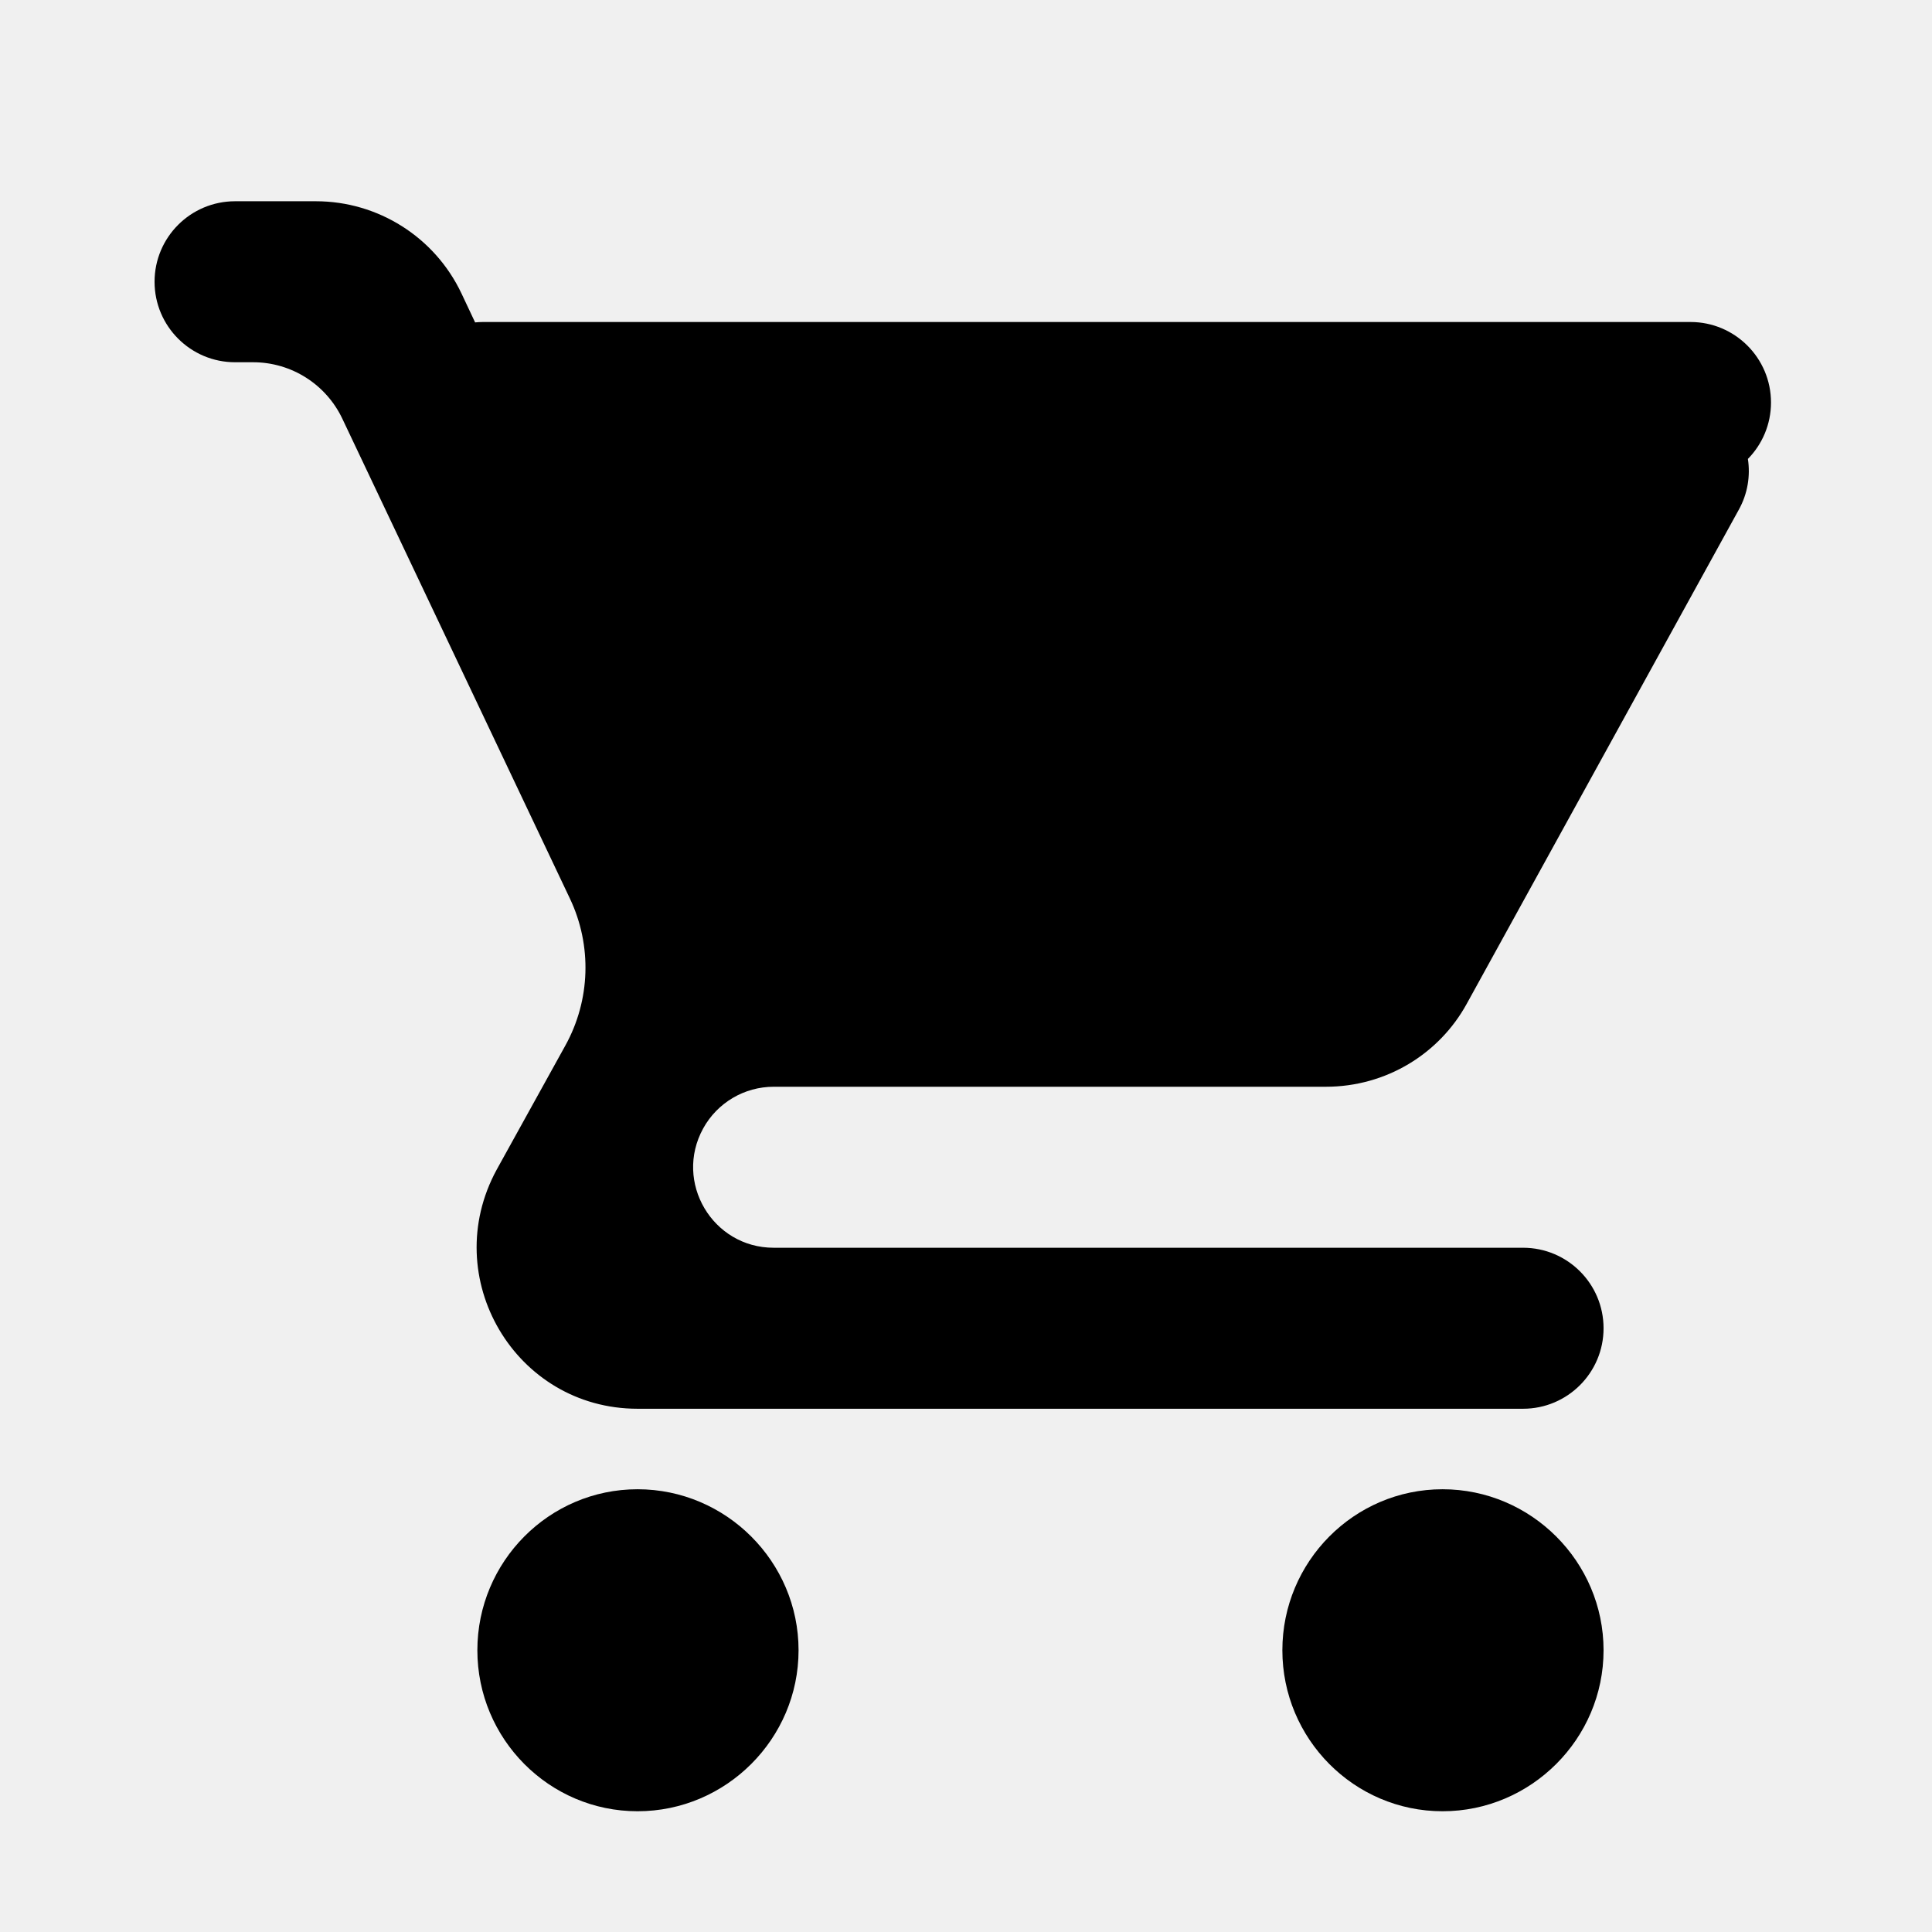
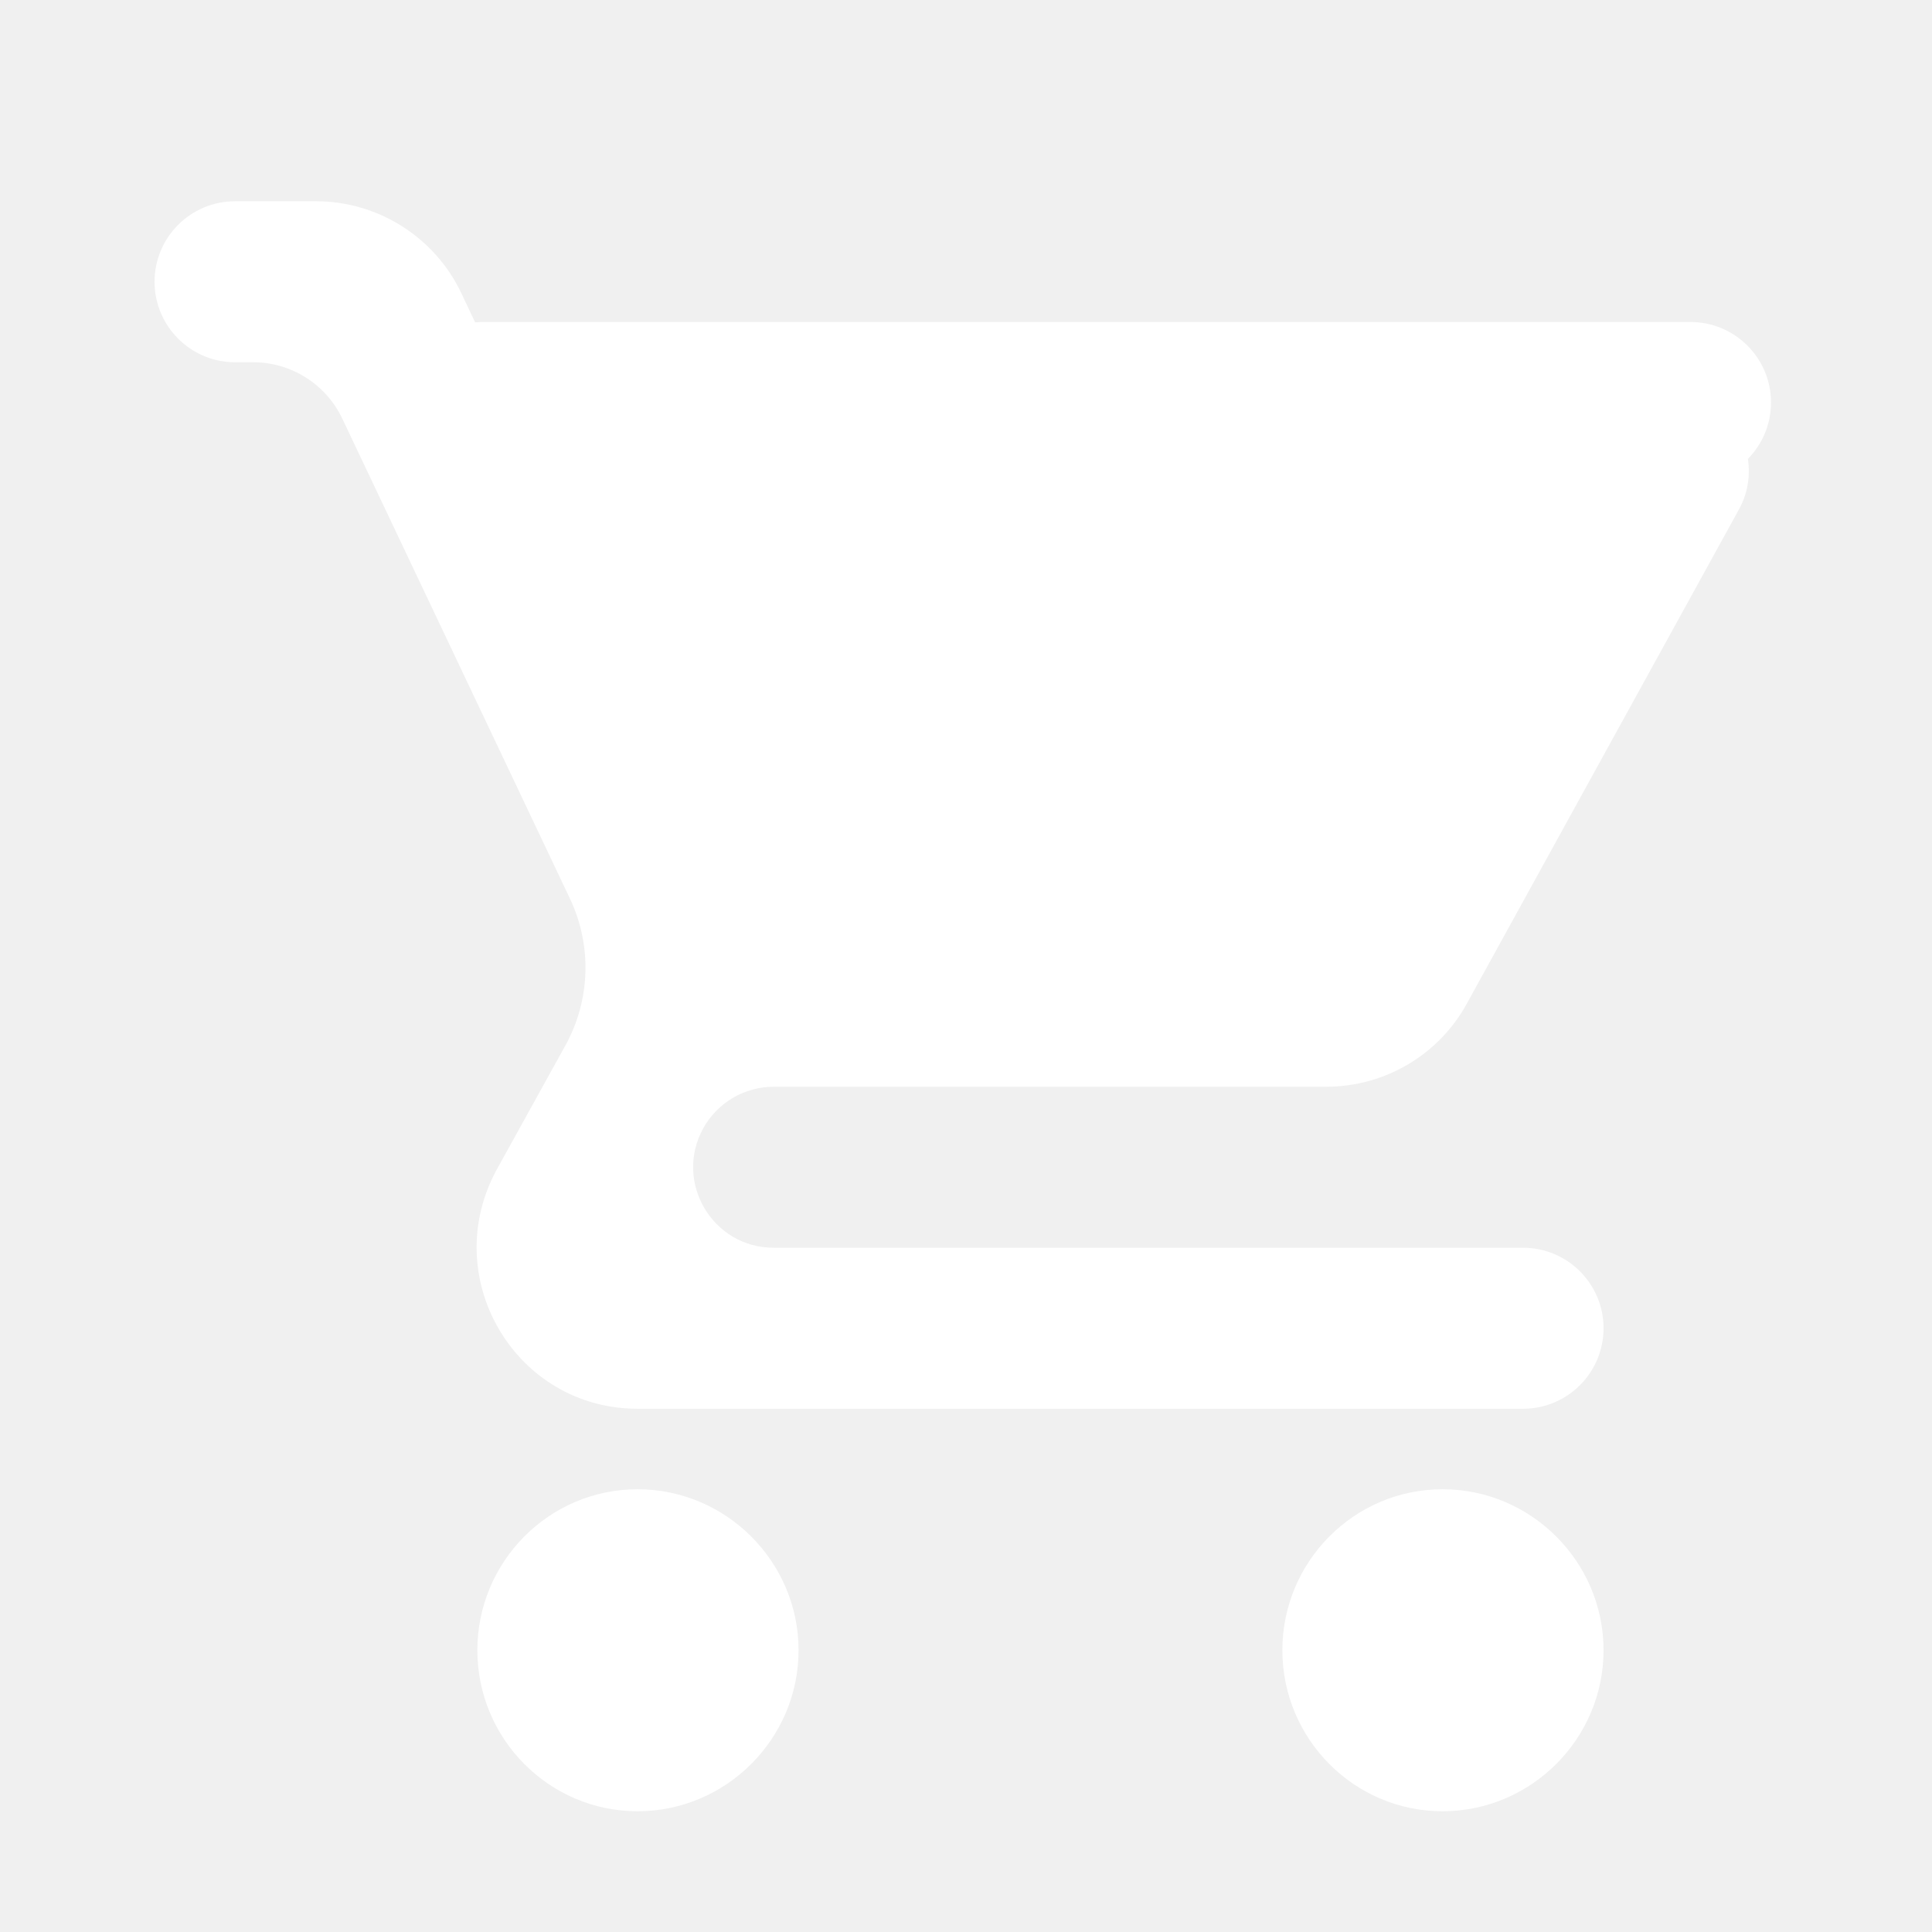
<svg xmlns="http://www.w3.org/2000/svg" width="800px" height="800px" viewBox="0 0 24 24" fill="none">
-   <path d="M8.735 14.018C8.911 13.698 9.247 13.5 9.611 13.5H16.47C17.22 13.5 17.88 13.09 18.22 12.47L21.601 6.33C21.711 6.131 21.745 5.91 21.713 5.701C21.89 5.521 22 5.273 22 5C22 4.448 21.552 4 21 4H6C5.967 4 5.934 4.002 5.902 4.005L5.732 3.644C5.401 2.946 4.697 2.5 3.924 2.5H2.92C2.368 2.5 1.92 2.948 1.92 3.5C1.92 4.052 2.368 4.5 2.92 4.5H3.145C3.618 4.5 4.049 4.773 4.252 5.2L7.08 11.163C7.356 11.745 7.335 12.424 7.023 12.988L6.17 14.53C5.44 15.87 6.4 17.5 7.92 17.5H18.92C19.472 17.5 19.92 17.052 19.92 16.5C19.92 15.948 19.472 15.5 18.92 15.5H9.611C8.851 15.5 8.369 14.684 8.735 14.018Z" fill="#000000" />
-   <path d="M7.92 18.5C6.82 18.5 5.93 19.4 5.93 20.5C5.93 21.6 6.82 22.5 7.92 22.5C9.02 22.5 9.92 21.6 9.92 20.5C9.92 19.4 9.02 18.5 7.92 18.5Z" fill="#000000" />
-   <path d="M17.92 18.5C16.82 18.5 15.93 19.4 15.93 20.5C15.93 21.6 16.82 22.5 17.92 22.5C19.02 22.5 19.92 21.6 19.92 20.5C19.92 19.4 19.02 18.5 17.92 18.5Z" fill="#000000" />
+   <path d="M8.735 14.018C8.911 13.698 9.247 13.5 9.611 13.5H16.47C17.22 13.5 17.88 13.09 18.22 12.47L21.601 6.33C21.711 6.131 21.745 5.91 21.713 5.701C21.89 5.521 22 5.273 22 5C22 4.448 21.552 4 21 4H6C5.967 4 5.934 4.002 5.902 4.005L5.732 3.644C5.401 2.946 4.697 2.5 3.924 2.5H2.92C2.368 2.5 1.92 2.948 1.92 3.5C1.92 4.052 2.368 4.5 2.92 4.5H3.145C3.618 4.5 4.049 4.773 4.252 5.2L7.08 11.163C7.356 11.745 7.335 12.424 7.023 12.988L6.17 14.53C5.44 15.87 6.4 17.5 7.92 17.5H18.92C19.472 17.5 19.92 17.052 19.92 16.5C19.92 15.948 19.472 15.5 18.92 15.5H9.611C8.851 15.5 8.369 14.684 8.735 14.018Z" fill="#ffffff" />
+   <path d="M7.92 18.5C6.82 18.5 5.93 19.4 5.93 20.5C5.93 21.6 6.82 22.5 7.92 22.5C9.02 22.5 9.92 21.6 9.92 20.5C9.92 19.4 9.02 18.5 7.92 18.5Z" fill="#ffffff" />
+   <path d="M17.92 18.5C16.82 18.5 15.93 19.4 15.93 20.5C15.93 21.6 16.82 22.5 17.92 22.5C19.02 22.5 19.92 21.6 19.92 20.5C19.92 19.4 19.02 18.5 17.92 18.5Z" fill="#ffffff" />
</svg>
